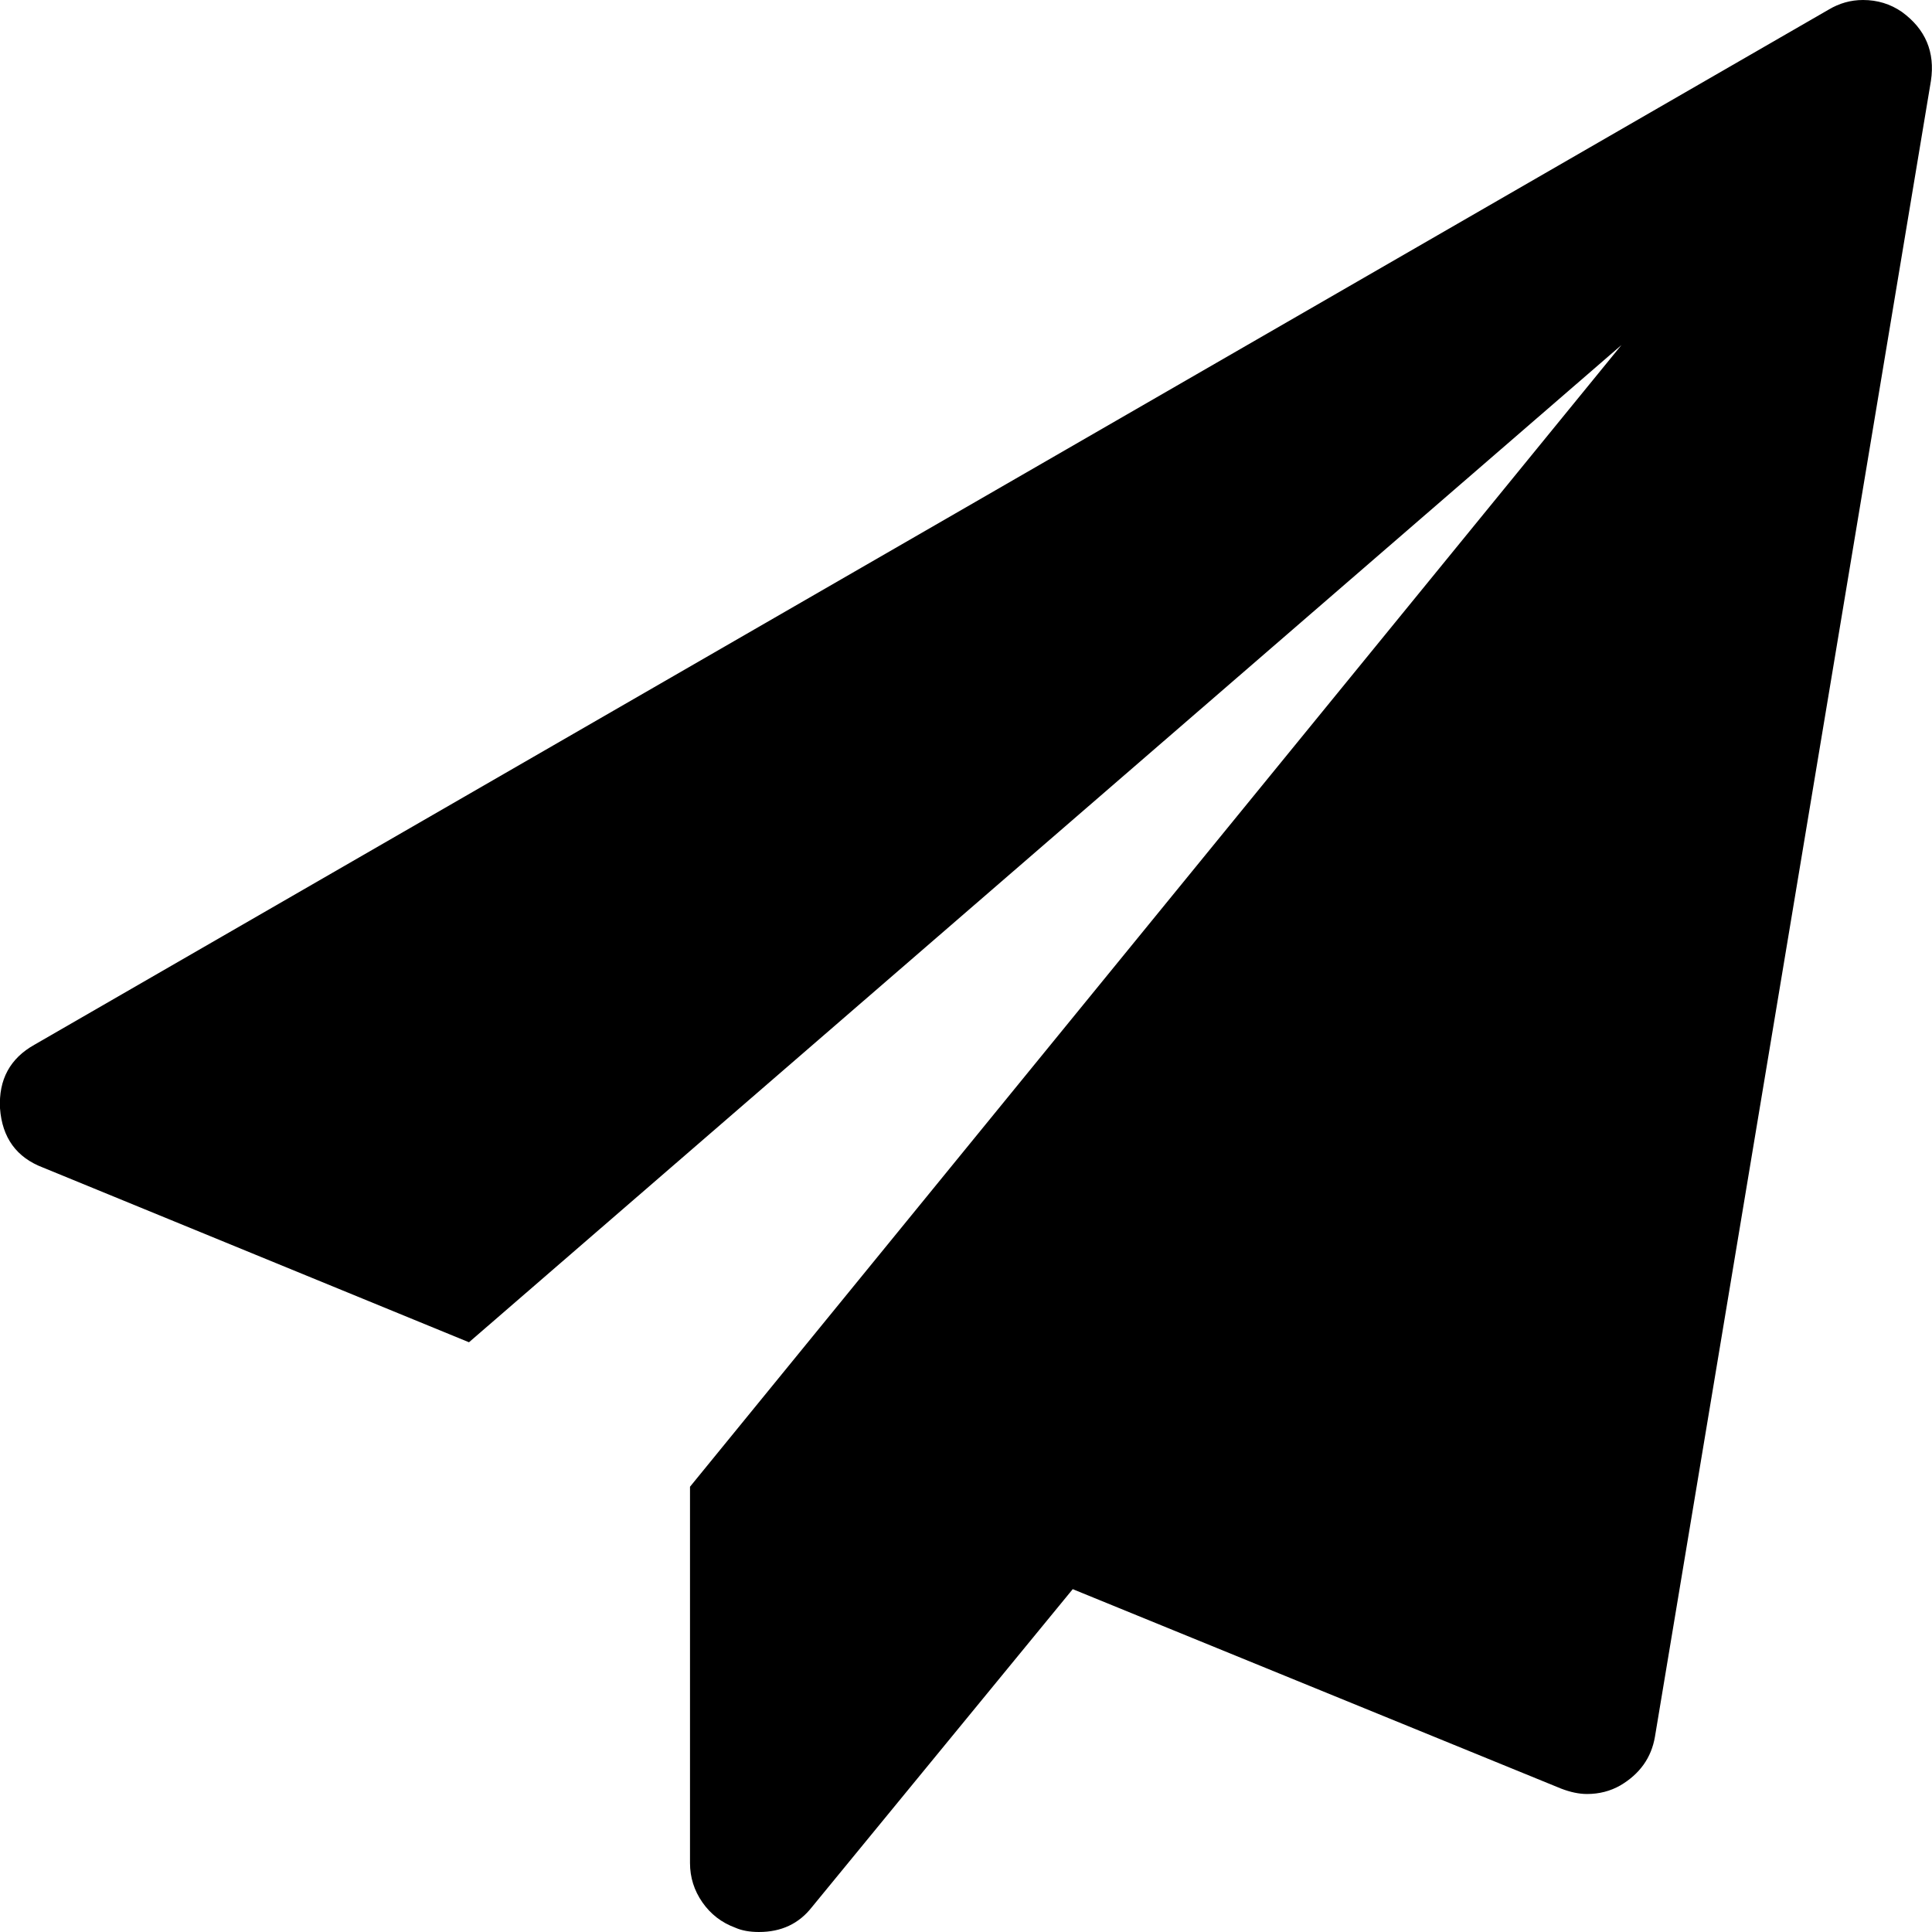
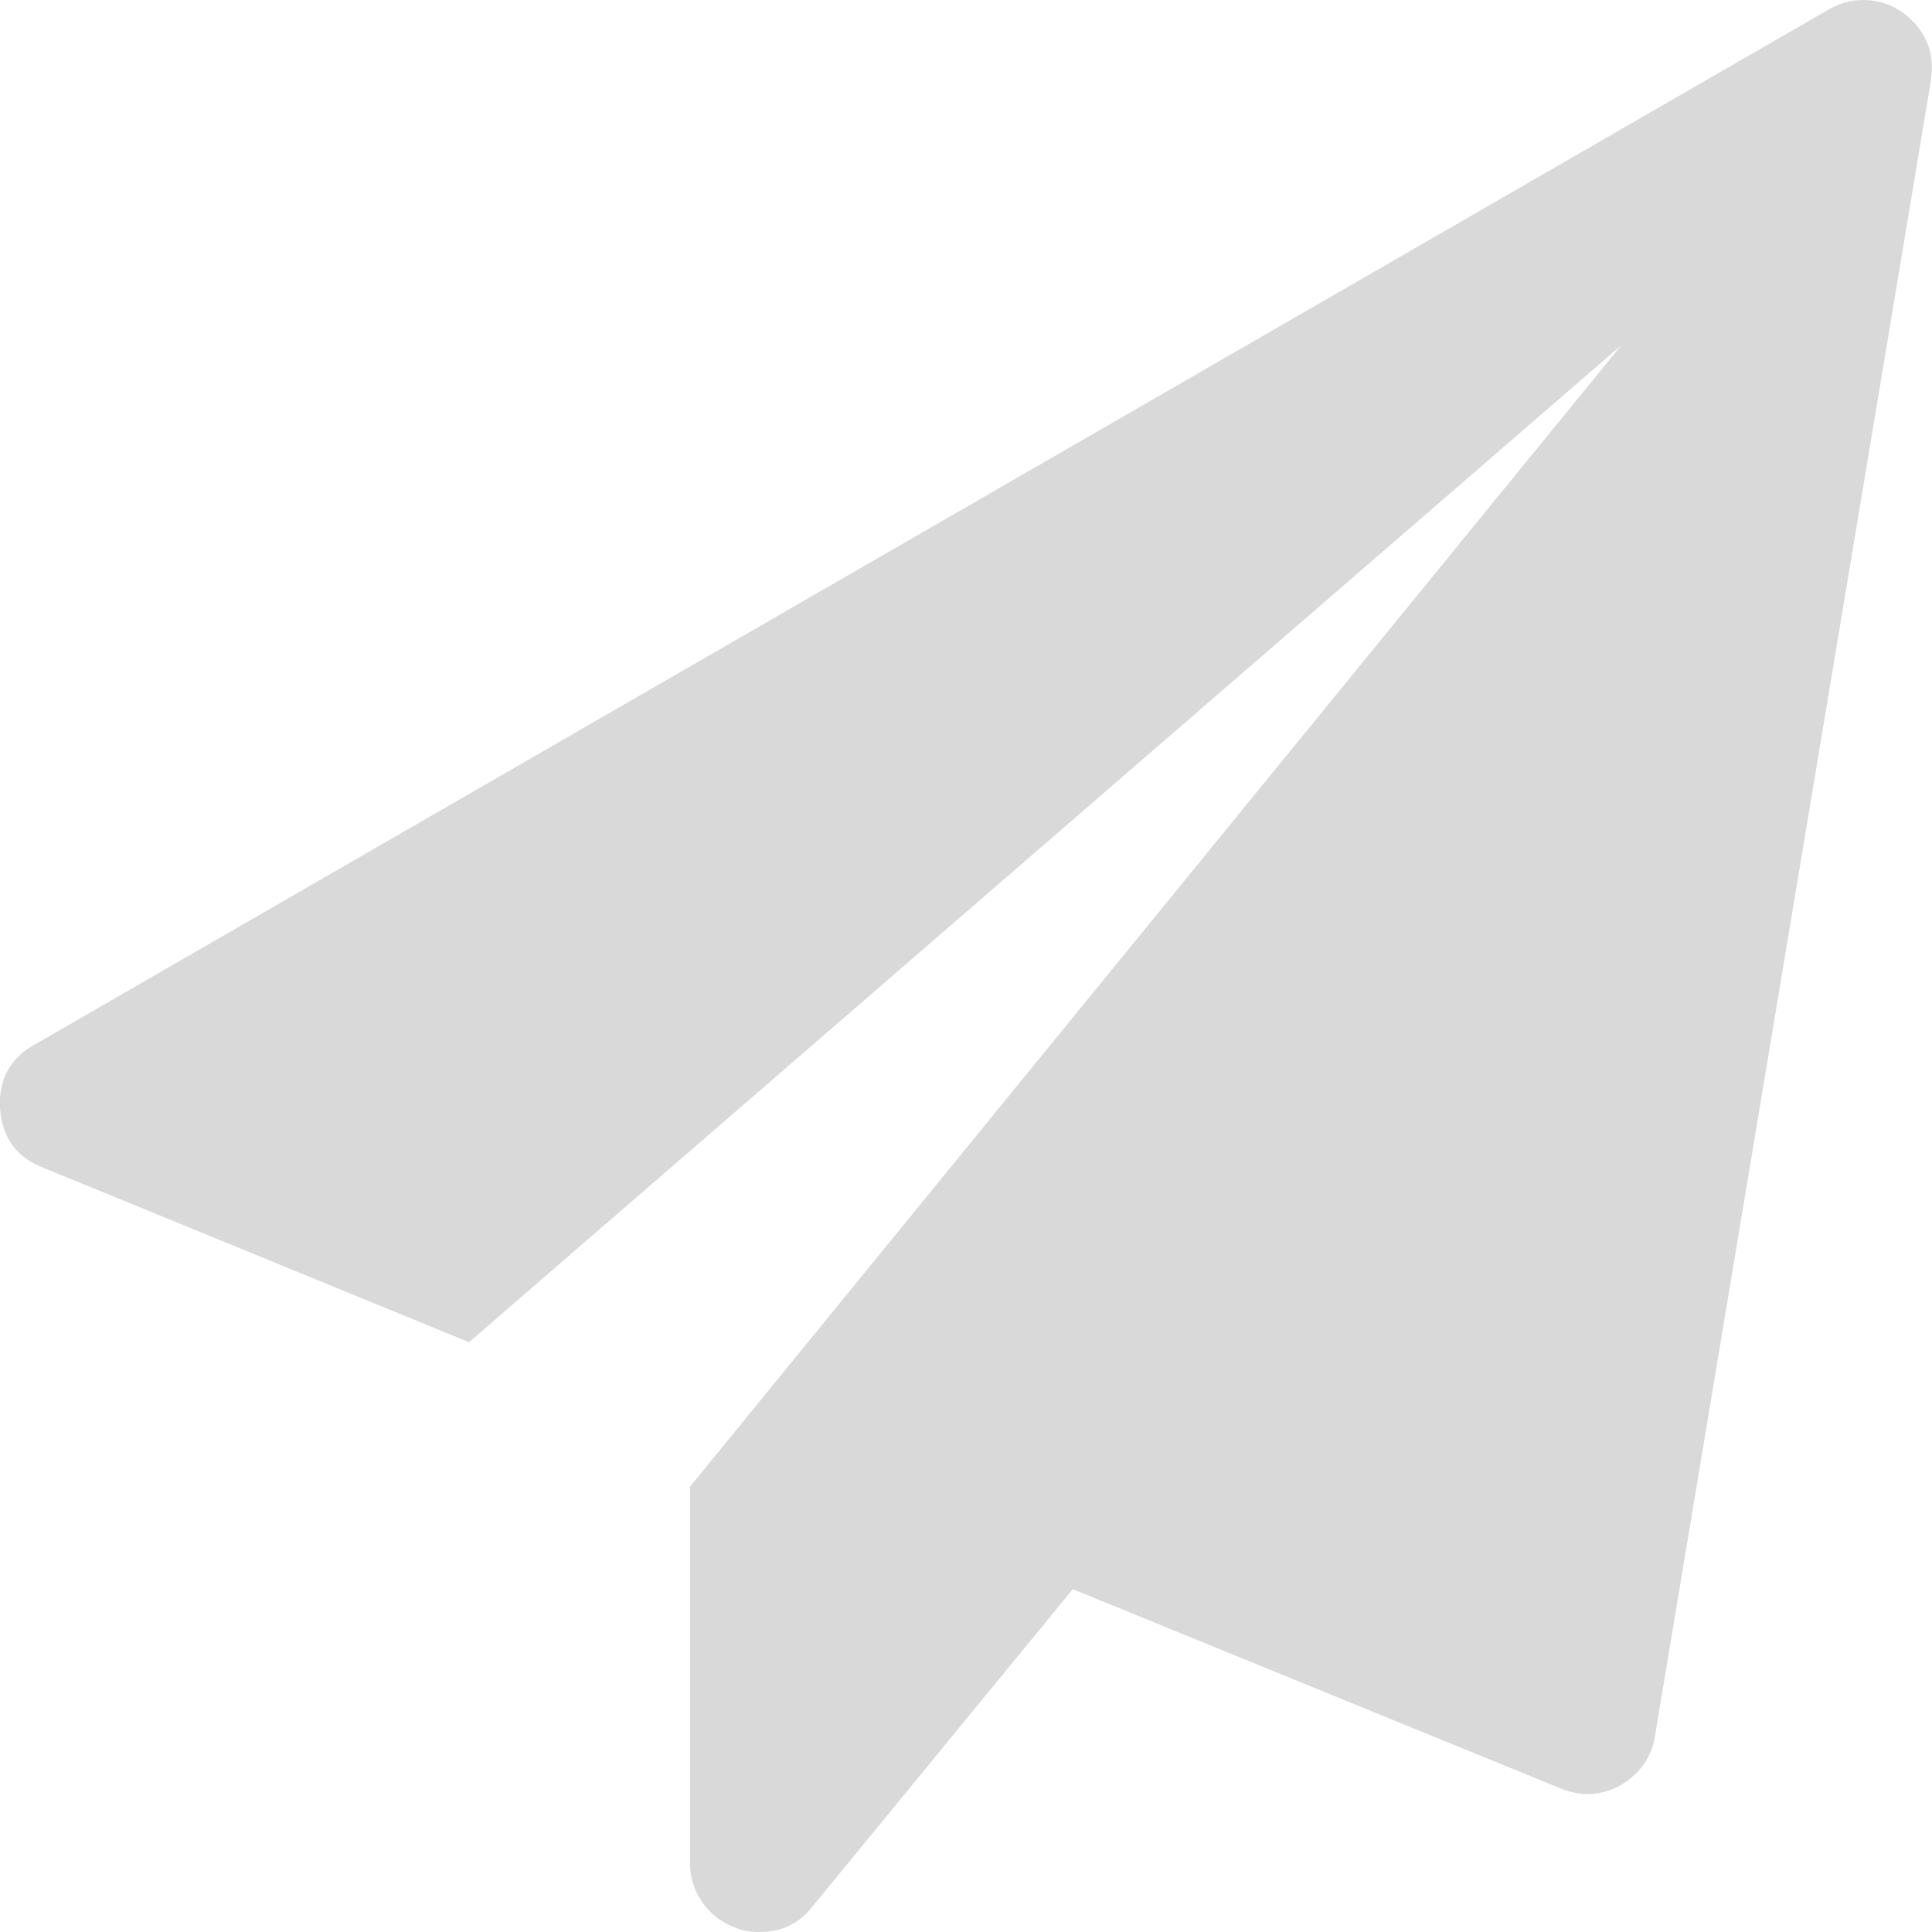
- <svg xmlns="http://www.w3.org/2000/svg" class="svg-icon" style="width: 1em; height: 1em;vertical-align: middle;fill: currentColor;overflow: hidden;" viewBox="0 0 1024 1024" version="1.1">
-   <path d="M1008.001 6.286q18.857 13.714 15.429 36.571l-146.286 877.714q-2.857 16.571-18.286 25.714-8 4.571-17.714 4.571-6.286 0-13.714-2.857l-258.857-105.714-138.286 168.571q-10.286 13.143-28 13.143-7.429 0-12.571-2.286-10.857-4-17.429-13.429T365.715 987.429v-199.429l493.714-605.143-610.857 528.571-225.714-92.571q-21.143-8-22.857-31.429-1.143-22.857 18.286-33.714L969.144 5.143q8.571-5.143 18.286-5.143 11.429 0 20.571 6.286z" />
+ <svg xmlns="http://www.w3.org/2000/svg" version="1.1" id="Layer_1" x="0px" y="0px" viewBox="0 0 1024 1024" style="enable-background:new 0 0 1024 1024;" xml:space="preserve">
+   <style type="text/css">
+ 	.st0{fill:#D9D9D9;}
+ </style>
+   <path class="st0" d="M1008,6.3c12.6,9.1,17.7,21.3,15.4,36.6L877.1,920.6c-1.9,11-8,19.6-18.3,25.7c-5.3,3-11.2,4.6-17.7,4.6  c-4.2,0-8.8-1-13.7-2.9L568.6,842.3l-138.3,168.6c-6.9,8.8-16.2,13.1-28,13.1c-5,0-9.1-0.8-12.6-2.3c-7.2-2.7-13-7.1-17.4-13.4  c-4.4-6.3-6.6-13.2-6.6-20.9V788l493.7-605.1L248.6,711.4L22.9,618.9C8.8,613.5,1.1,603,0,587.4c-0.8-15.2,5.3-26.5,18.3-33.7  L969.1,5.1C974.9,1.7,981,0,987.4,0C995,0,1001.9,2.1,1008,6.3z" />
</svg>
